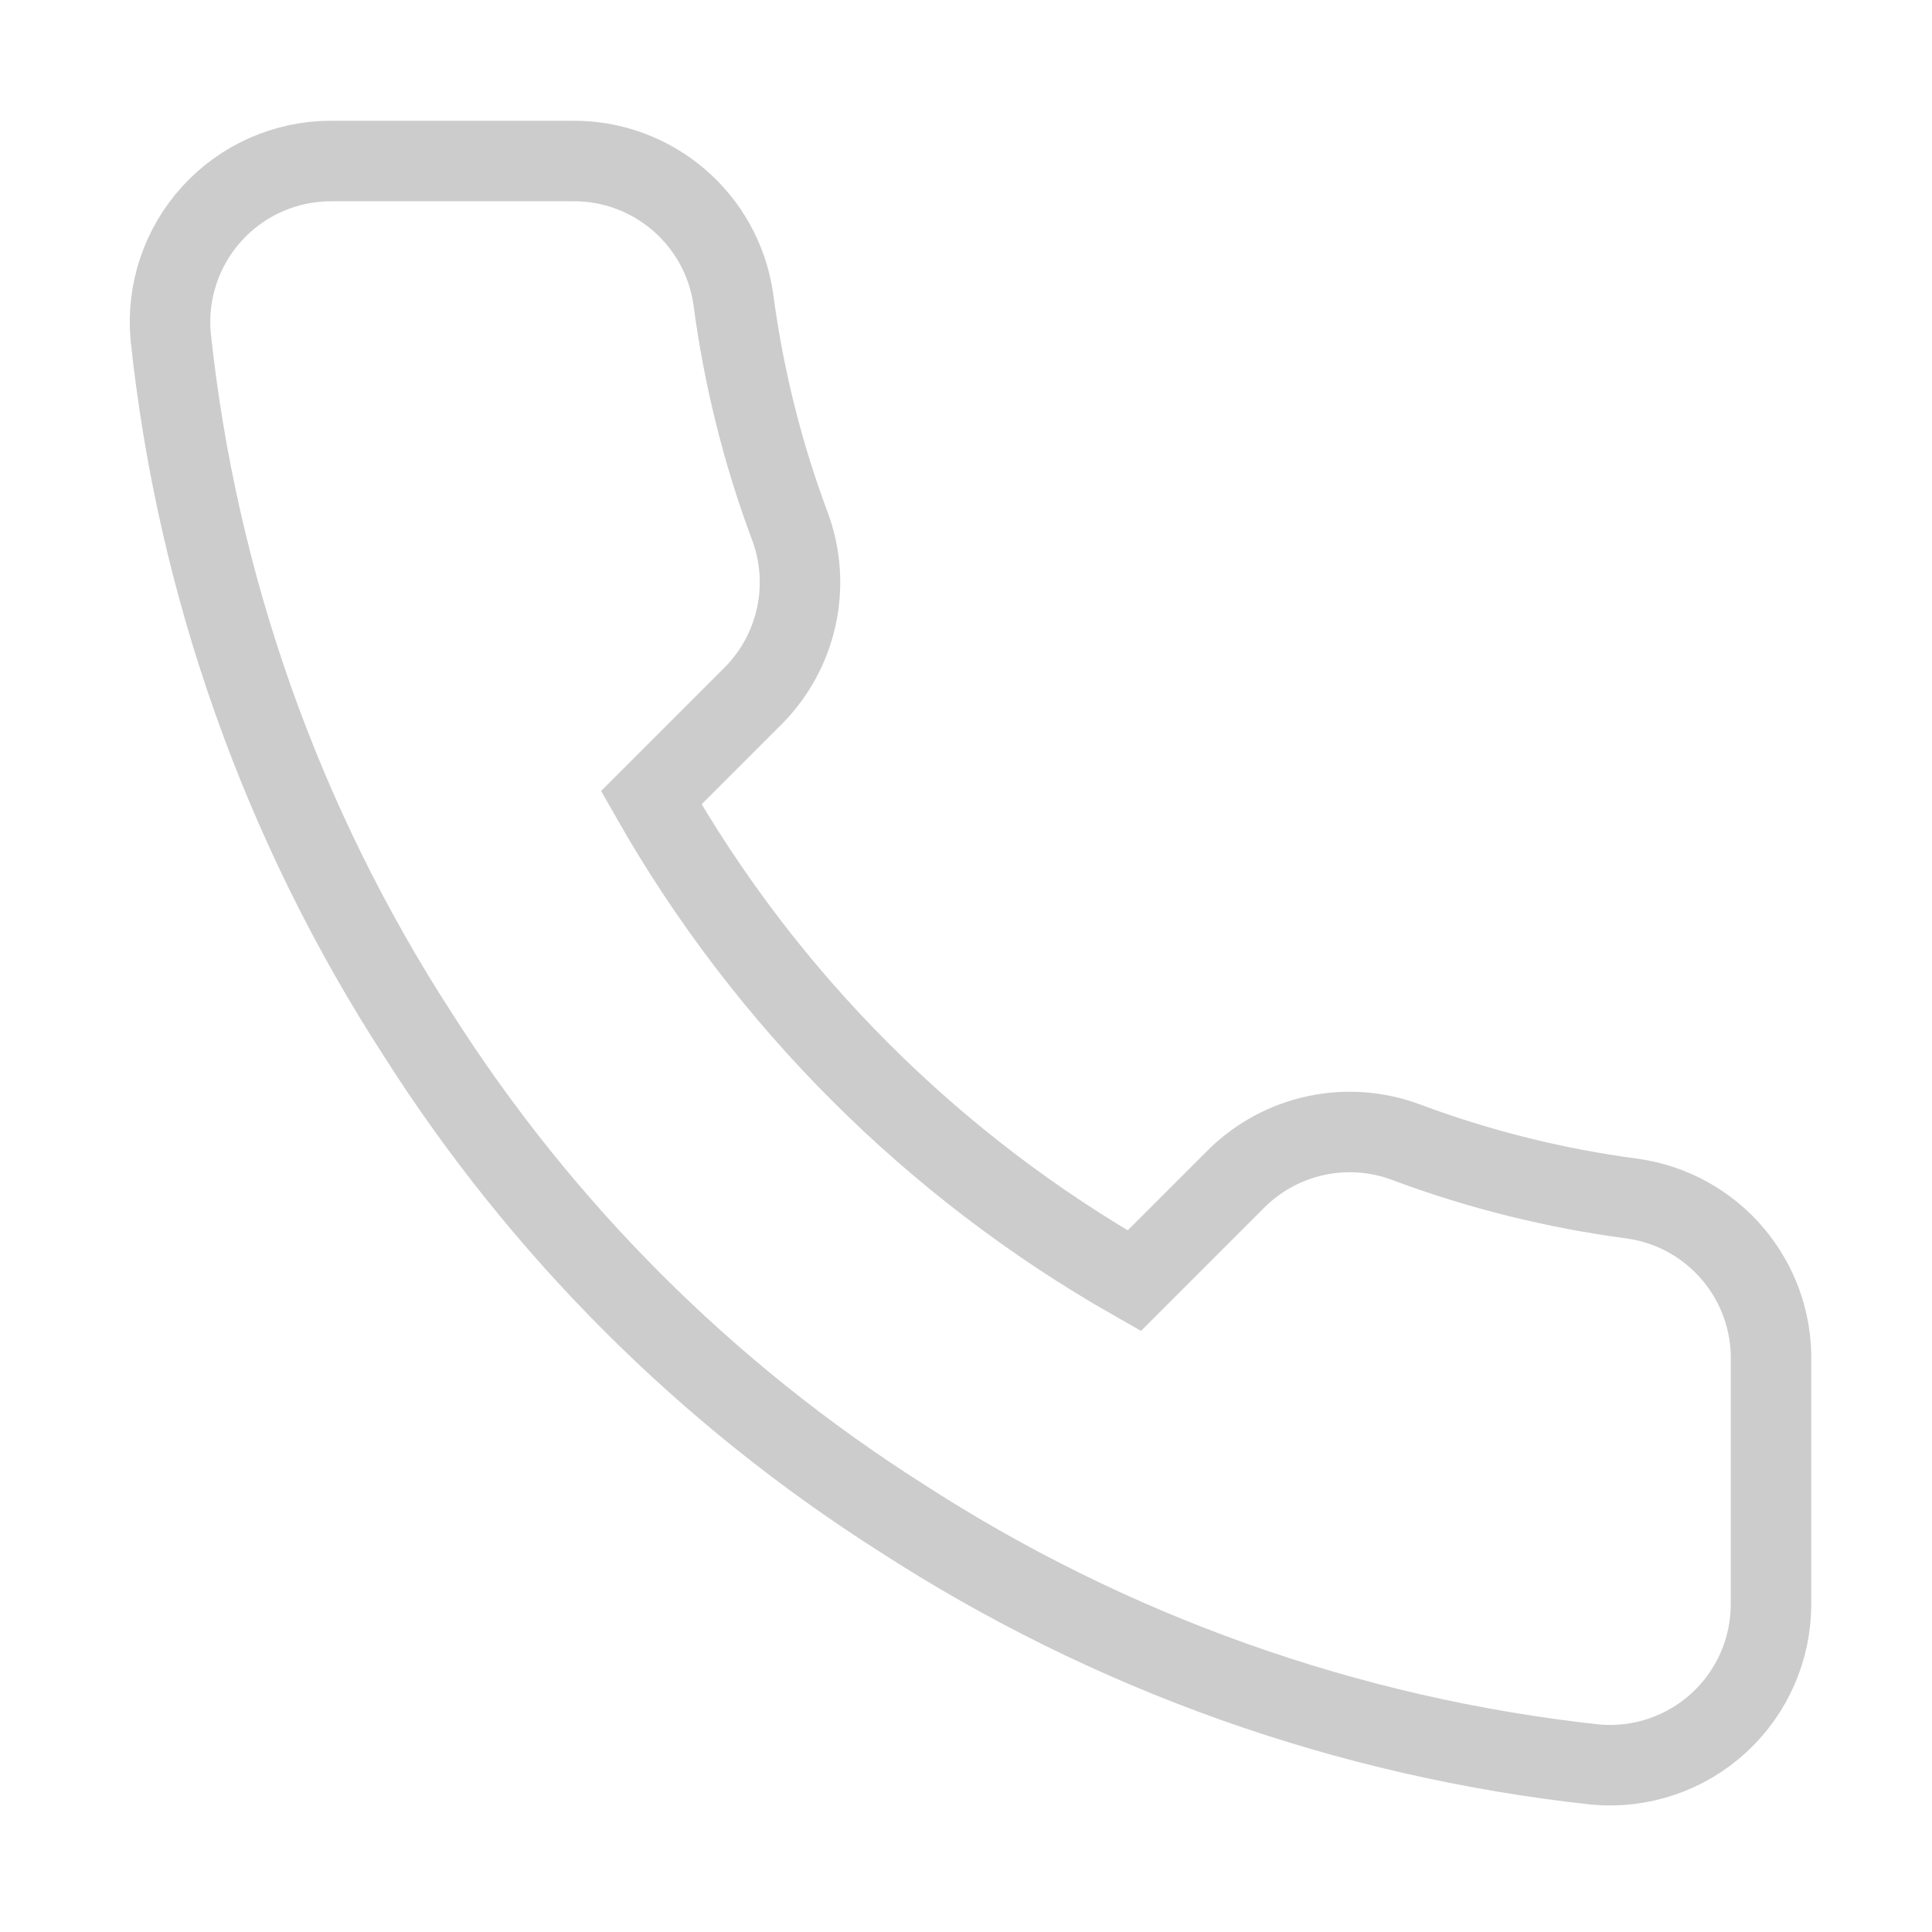
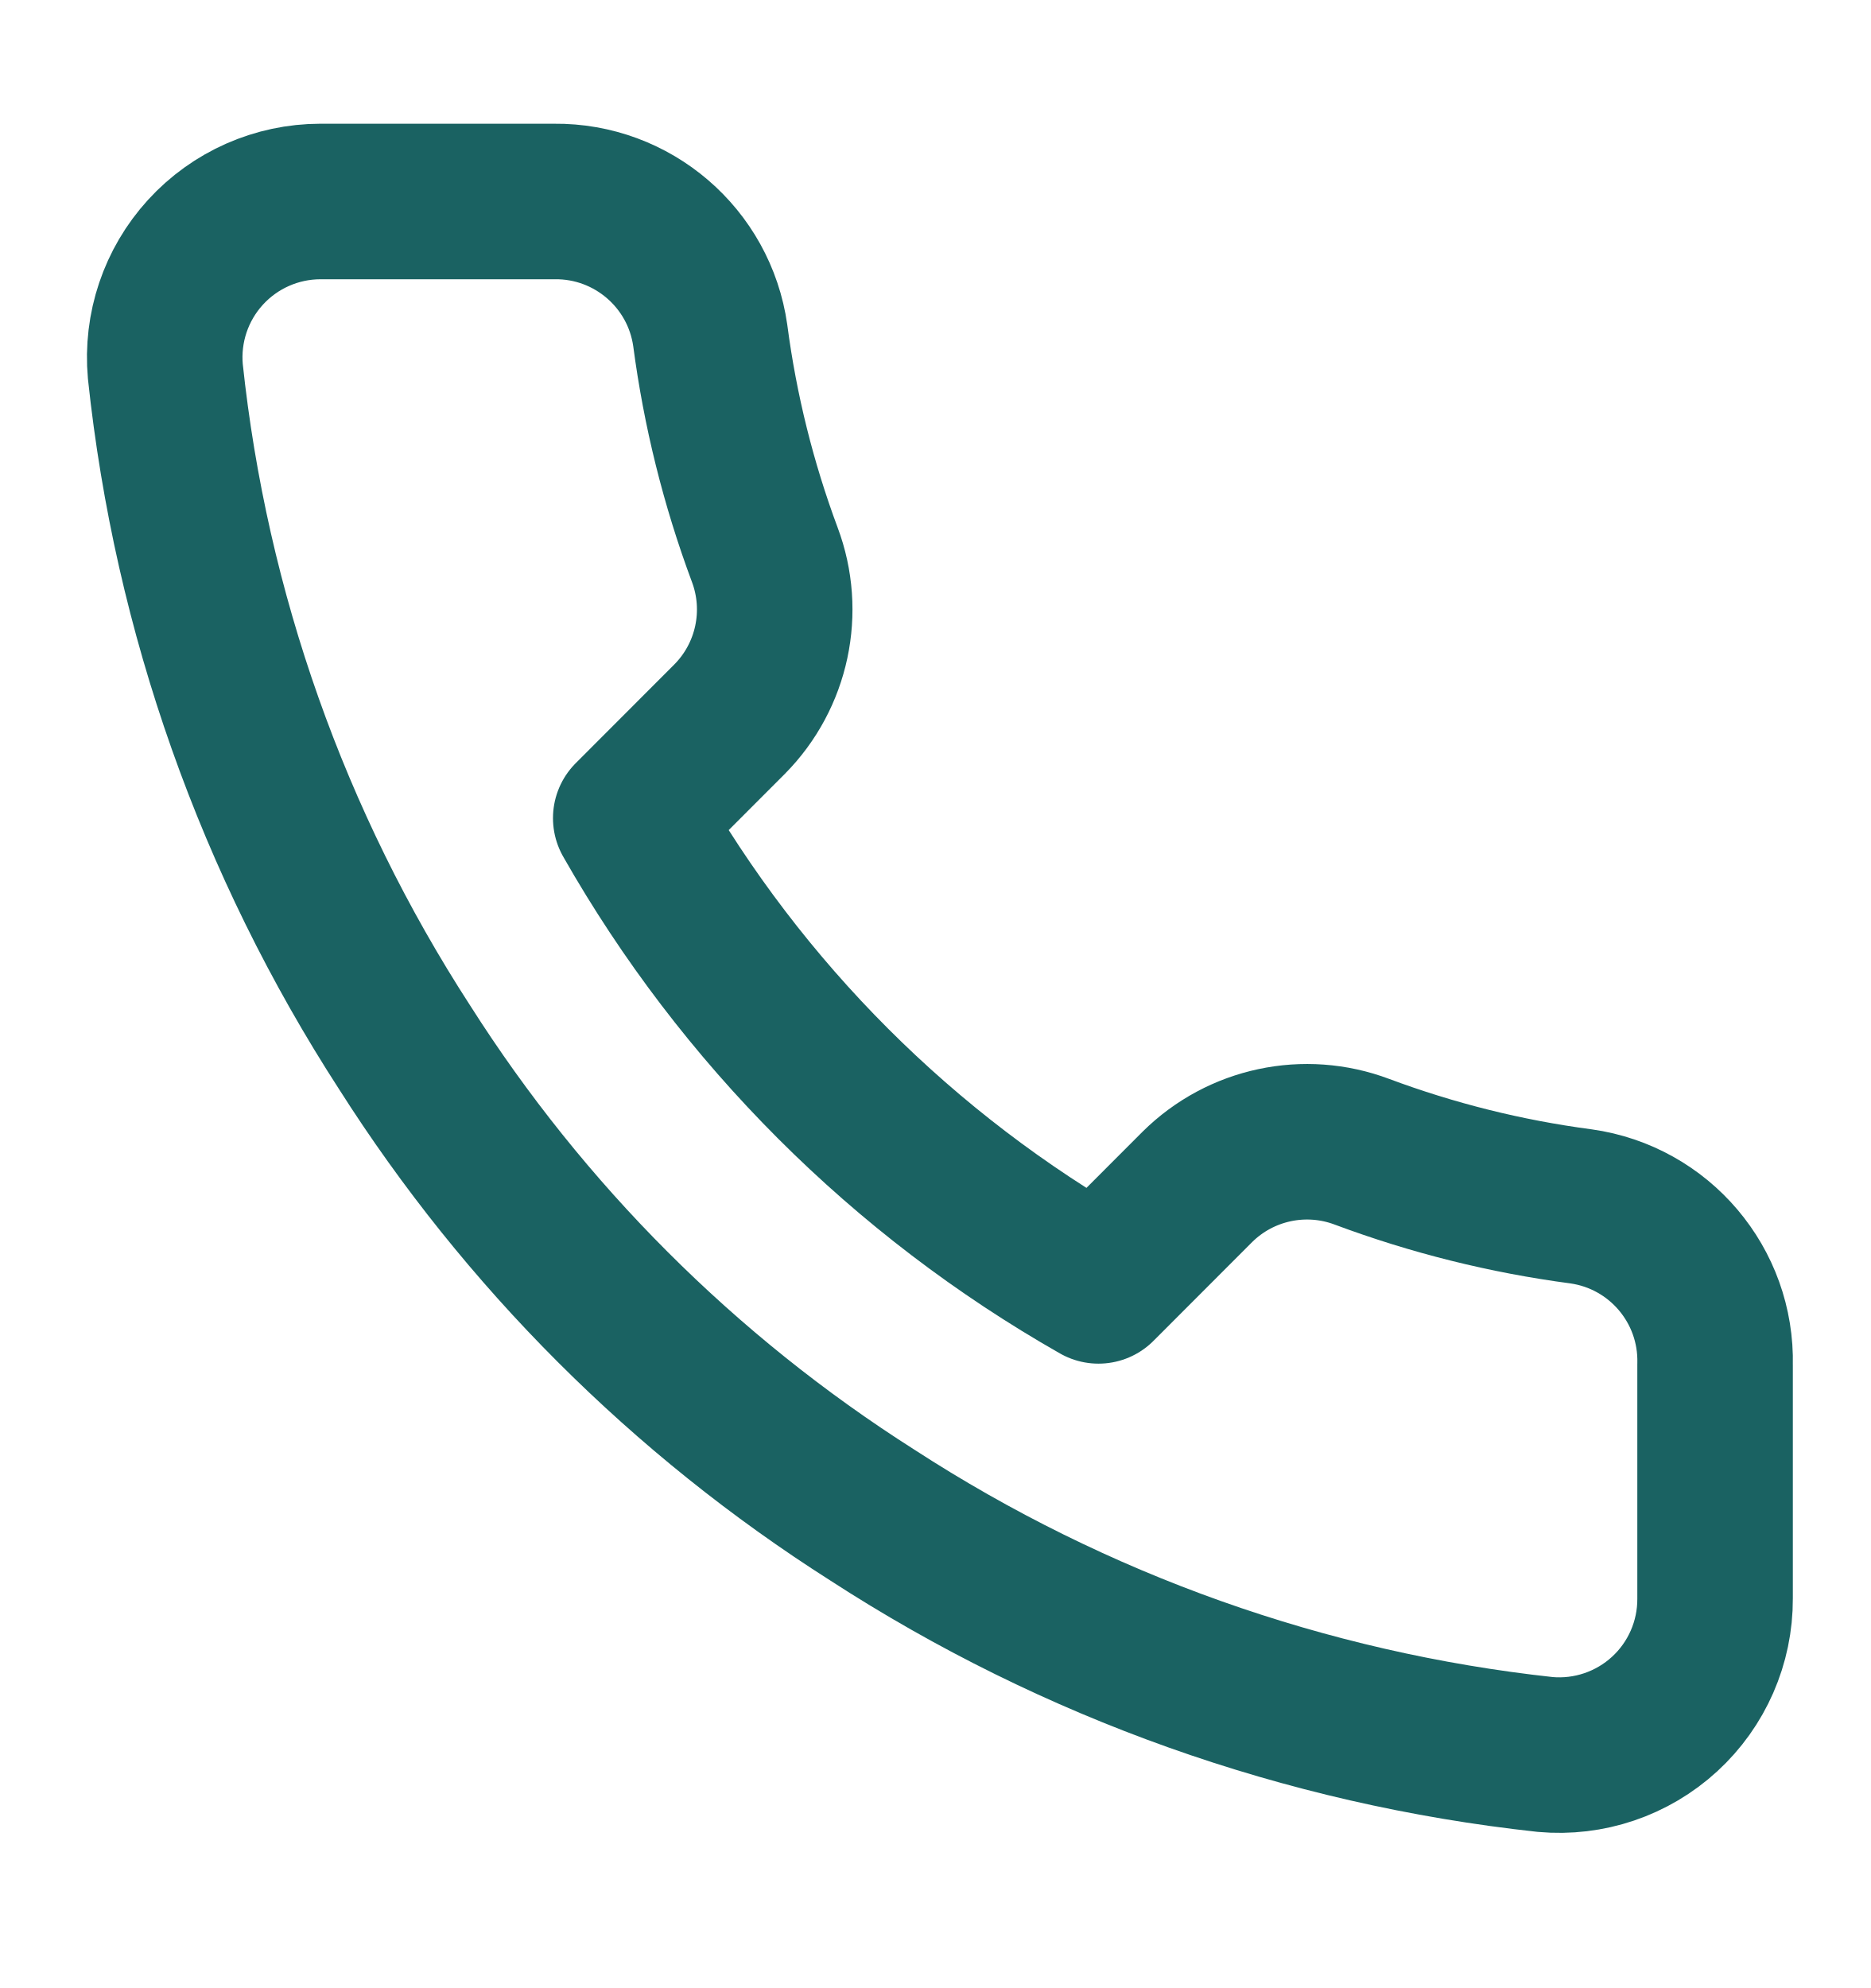
- <svg xmlns="http://www.w3.org/2000/svg" width="24" height="24" viewBox="0 0 24 24" fill="none">
-   <path d="M22 16.92v3a2 2 0 01-2.18 2 19.79 19.79 0 01-8.63-3.07 19.5 19.5 0 01-6-6 19.79 19.79 0 01-3.07-8.67A2 2 0 014.11 2h3a2 2 0 012 1.72c.127.96.361 1.903.7 2.81a2 2 0 01-.45 2.11L8.09 9.91a16 16 0 006 6l1.27-1.27a2 2 0 012.11-.45c.907.339 1.85.573 2.81.7A2 2 0 0122 16.92z" stroke="#cccccc" strokeWidth="2" strokeLinecap="round" strokeLinejoin="round" />
+ <svg xmlns="http://www.w3.org/2000/svg" width="16" height="17" fill="none" viewBox="0 0 16 17">
+   <path stroke="#1A6262" stroke-linecap="round" stroke-linejoin="round" stroke-width="1.33" d="M14.667 11.67v2a1.333 1.333 0 0 1-1.453 1.333 13.194 13.194 0 0 1-5.754-2.047 13.001 13.001 0 0 1-4-4 13.193 13.193 0 0 1-2.046-5.78A1.333 1.333 0 0 1 2.74 1.723h2a1.333 1.333 0 0 1 1.334 1.146 8.56 8.56 0 0 0 .466 1.874 1.333 1.333 0 0 1-.3 1.406l-.846.847a10.667 10.667 0 0 0 4 4l.846-.847a1.333 1.333 0 0 1 1.407-.3 8.565 8.565 0 0 0 1.873.467 1.333 1.333 0 0 1 1.147 1.353Z" />
</svg>
